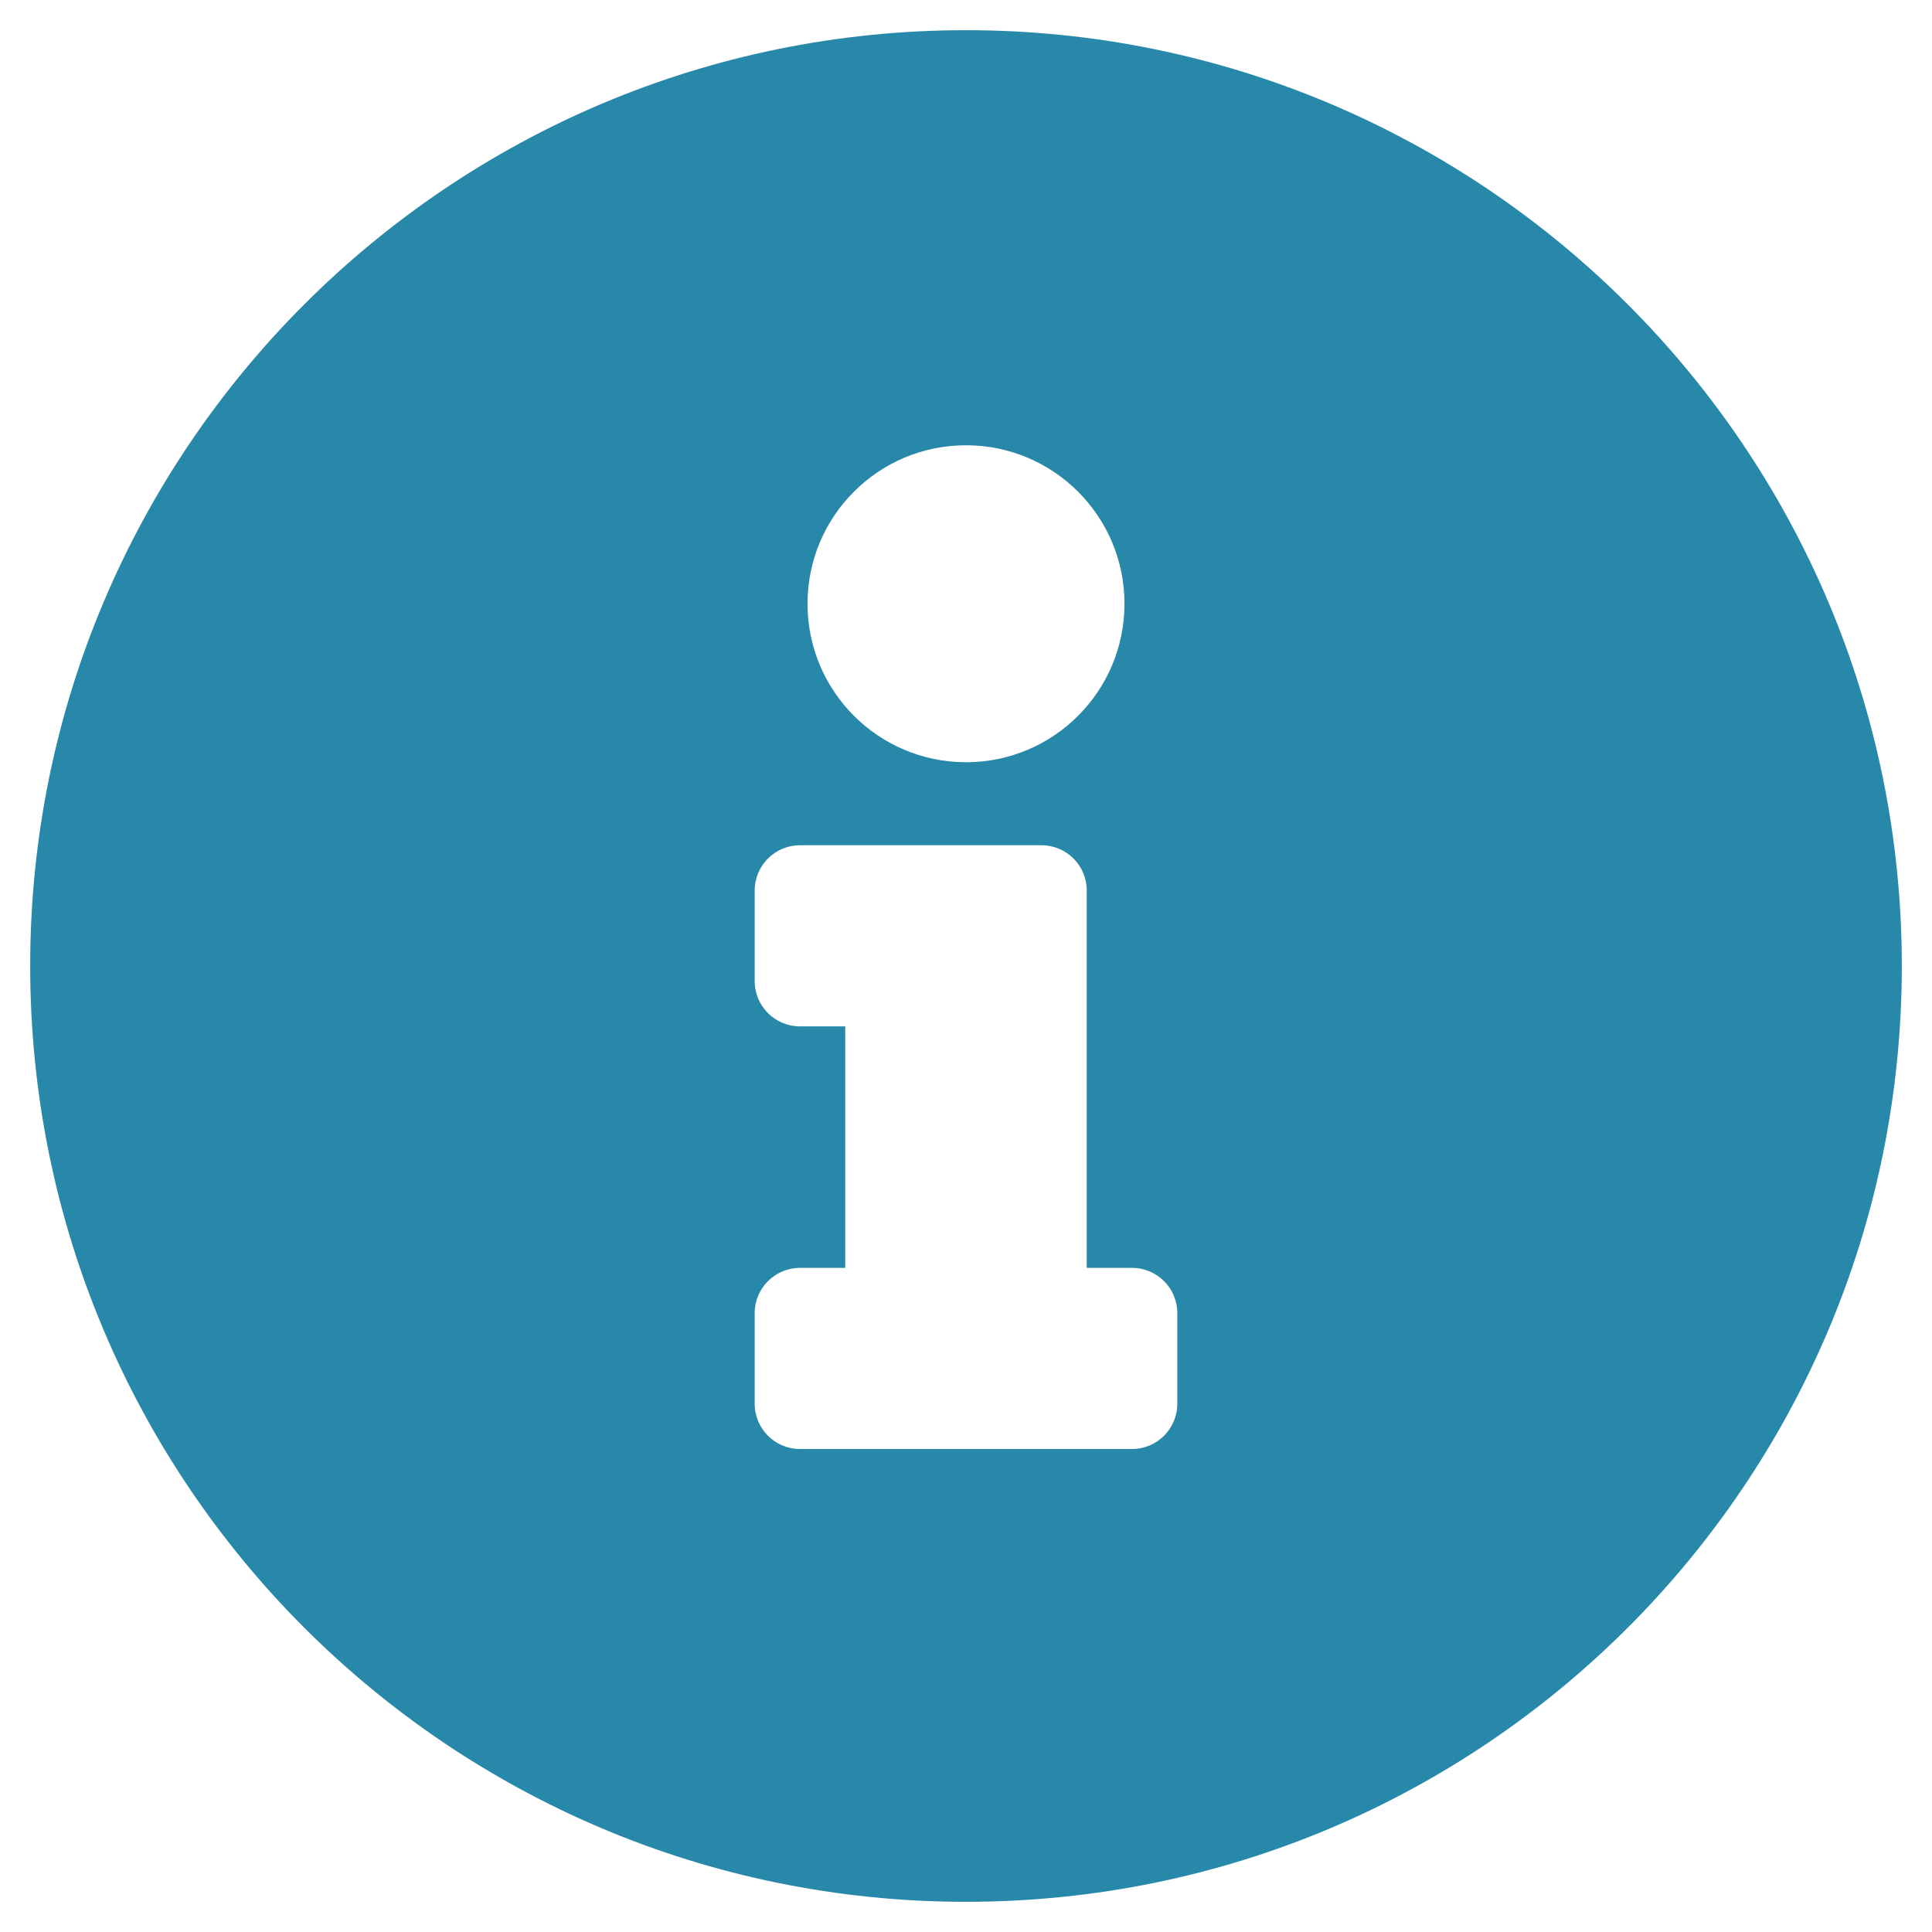
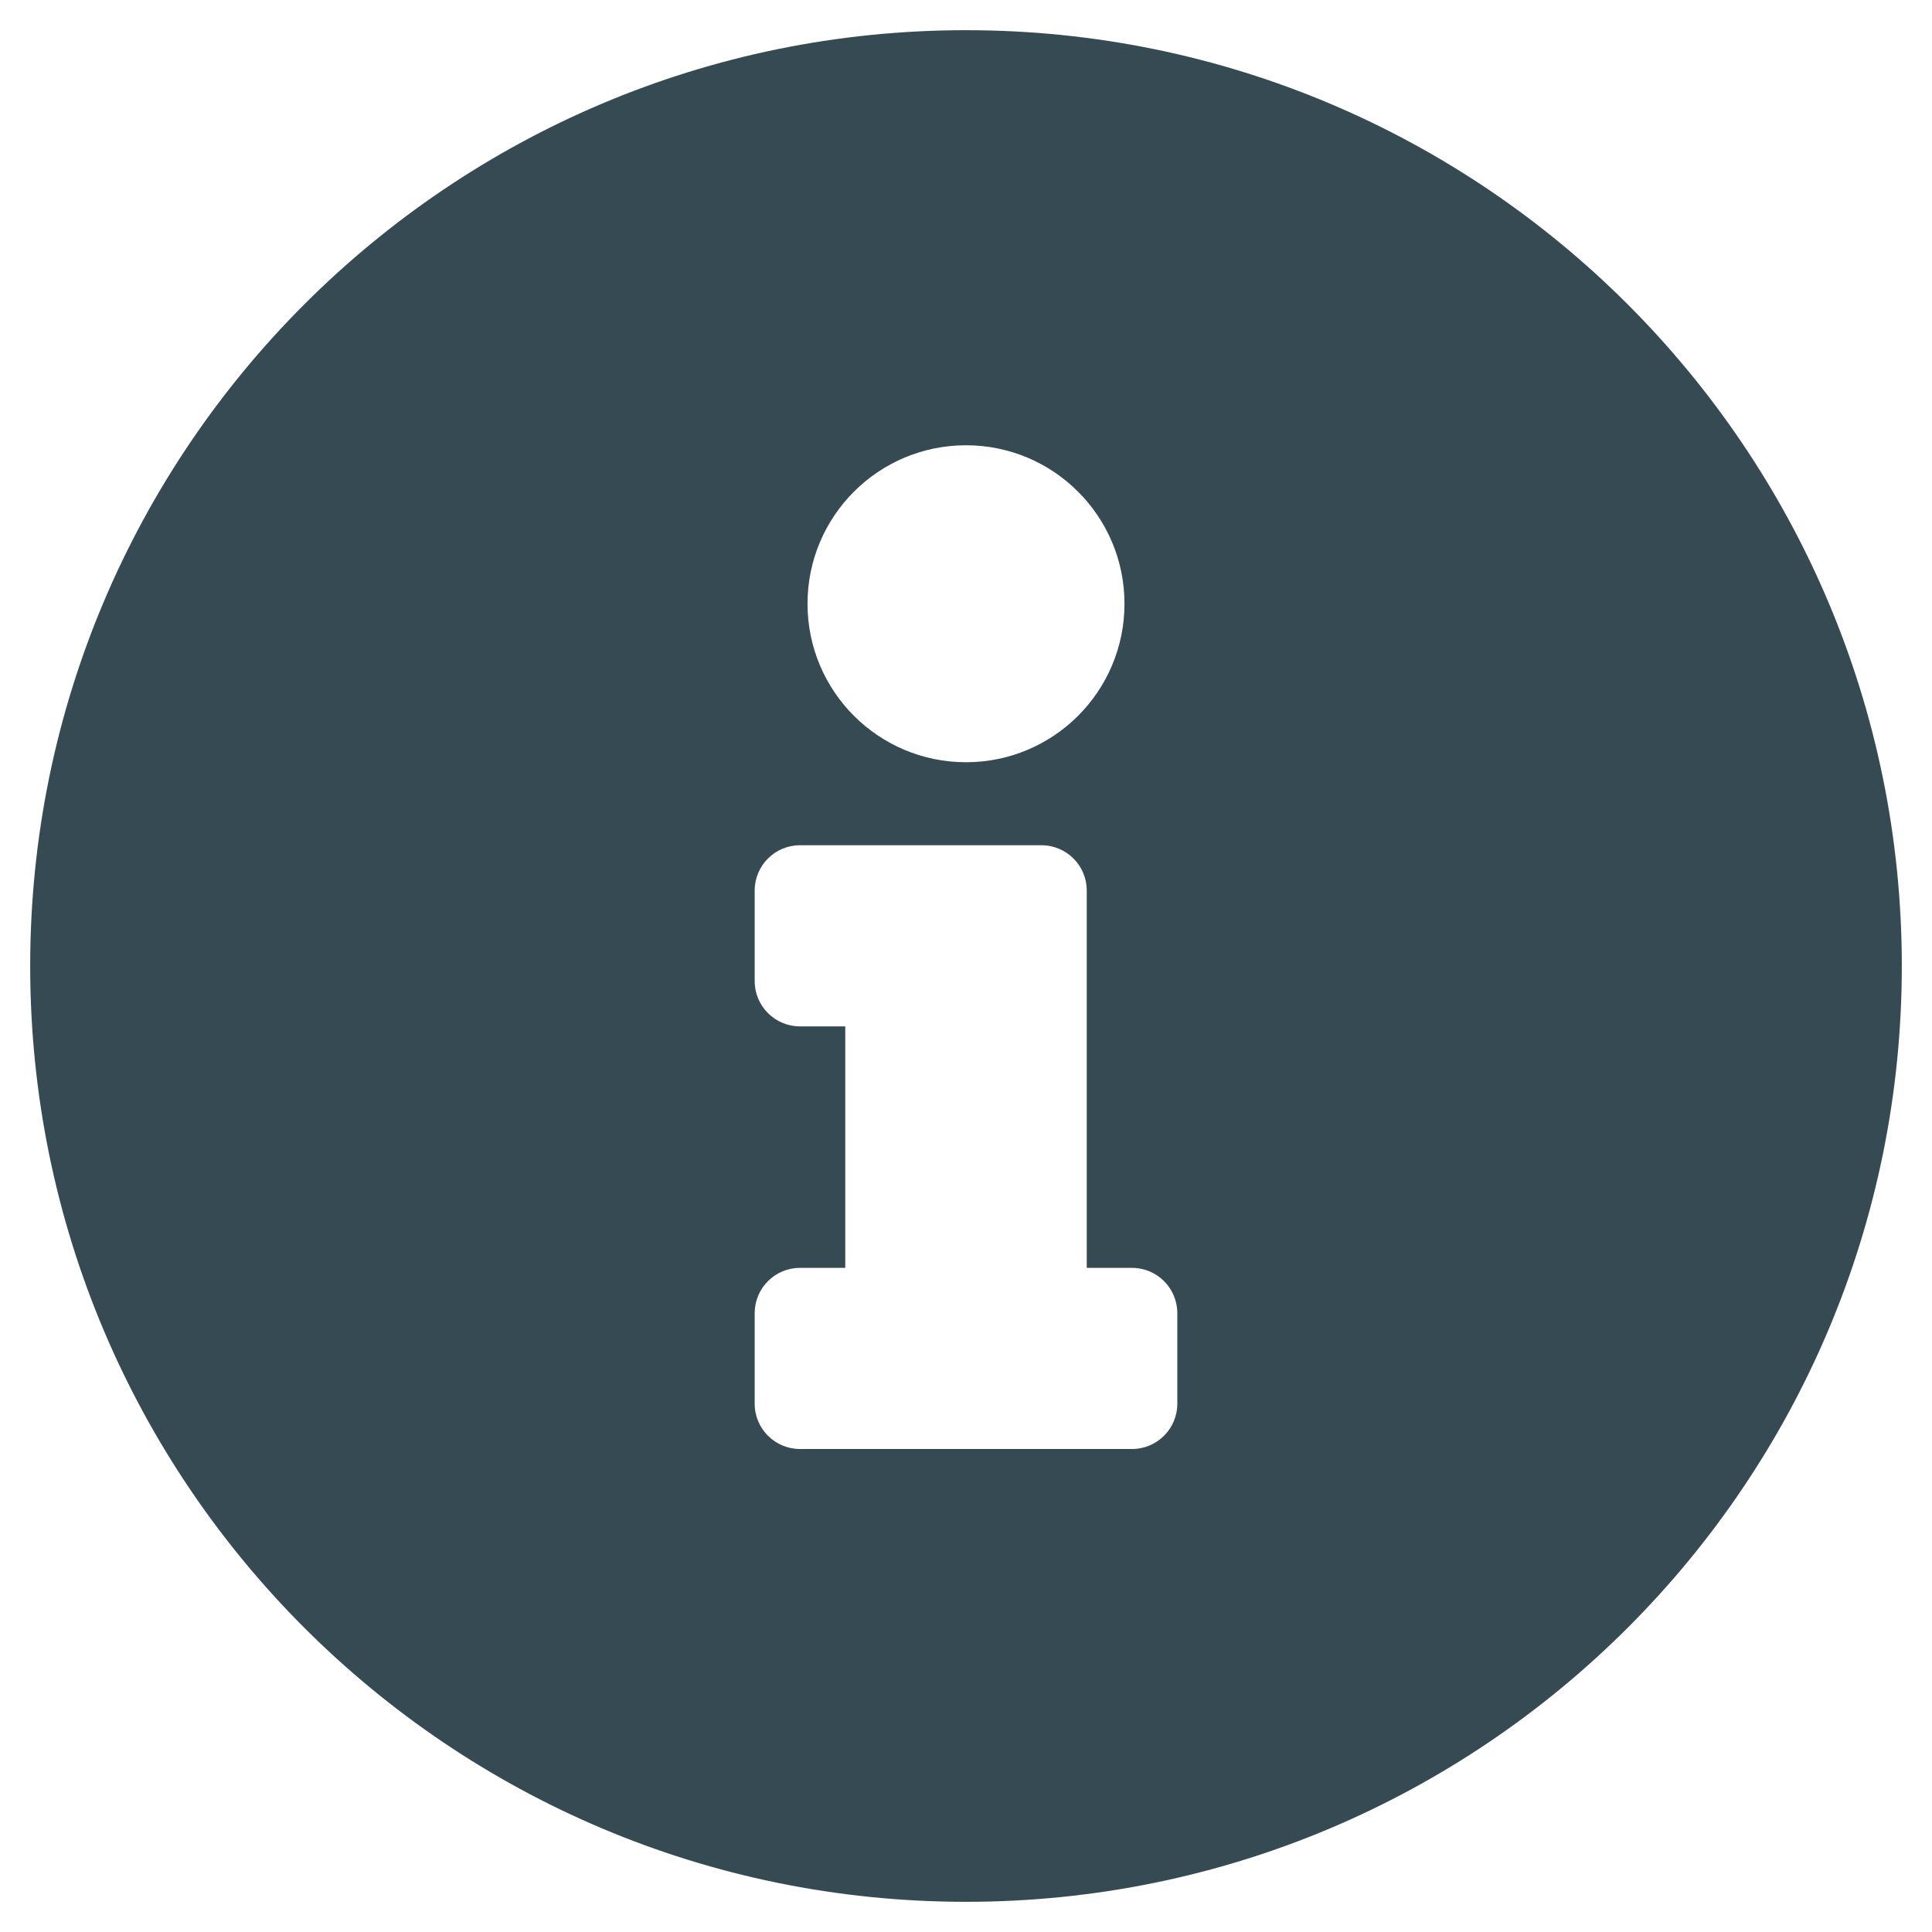
<svg xmlns="http://www.w3.org/2000/svg" aria-hidden="true" data-prefix="fas" data-icon="info-circle" class="svg-inline--fa fa-info-circle fa-w-16" role="img" viewBox="0 0 512 512">
-   <path fill="#2888A9" d="M256 8C119.043 8 8 119.083 8 256c0 136.997 111.043 248 248 248s248-111.003 248-248C504 119.083 392.957 8 256 8zm0 110c23.196 0 42 18.804 42 42s-18.804 42-42 42-42-18.804-42-42 18.804-42 42-42zm56 254c0 6.627-5.373 12-12 12h-88c-6.627 0-12-5.373-12-12v-24c0-6.627 5.373-12 12-12h12v-64h-12c-6.627 0-12-5.373-12-12v-24c0-6.627 5.373-12 12-12h64c6.627 0 12 5.373 12 12v100h12c6.627 0 12 5.373 12 12v24z" />
+   <path fill="#354a53" d="M256 8C119.043 8 8 119.083 8 256c0 136.997 111.043 248 248 248s248-111.003 248-248C504 119.083 392.957 8 256 8zm0 110c23.196 0 42 18.804 42 42s-18.804 42-42 42-42-18.804-42-42 18.804-42 42-42zm56 254c0 6.627-5.373 12-12 12h-88c-6.627 0-12-5.373-12-12v-24c0-6.627 5.373-12 12-12h12v-64h-12c-6.627 0-12-5.373-12-12v-24c0-6.627 5.373-12 12-12h64c6.627 0 12 5.373 12 12v100h12c6.627 0 12 5.373 12 12v24z" />
</svg>
